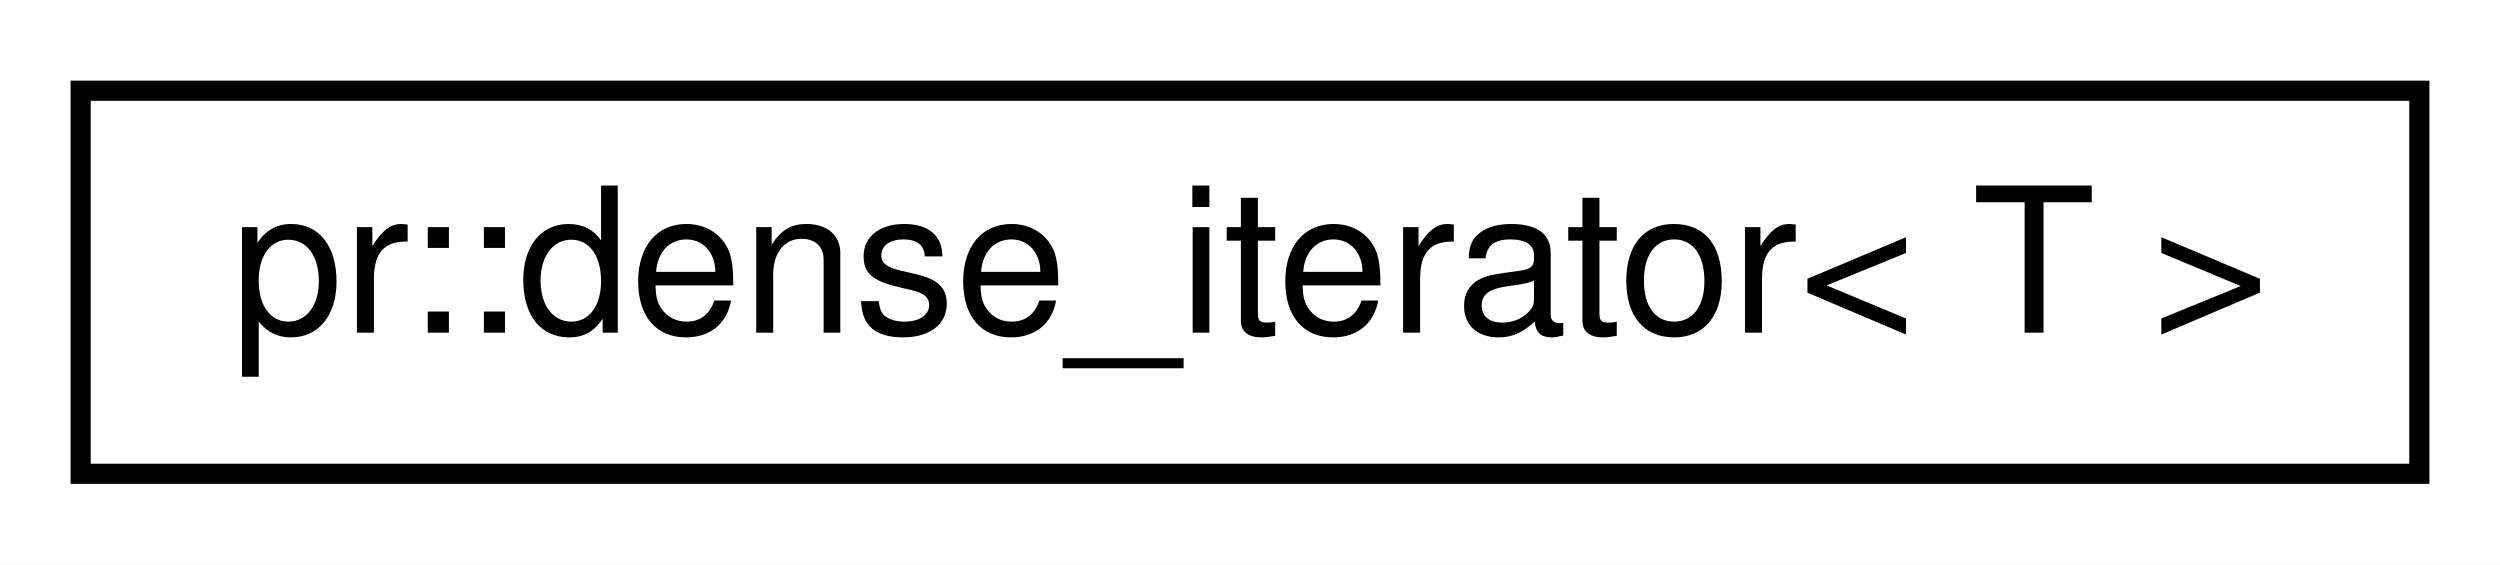
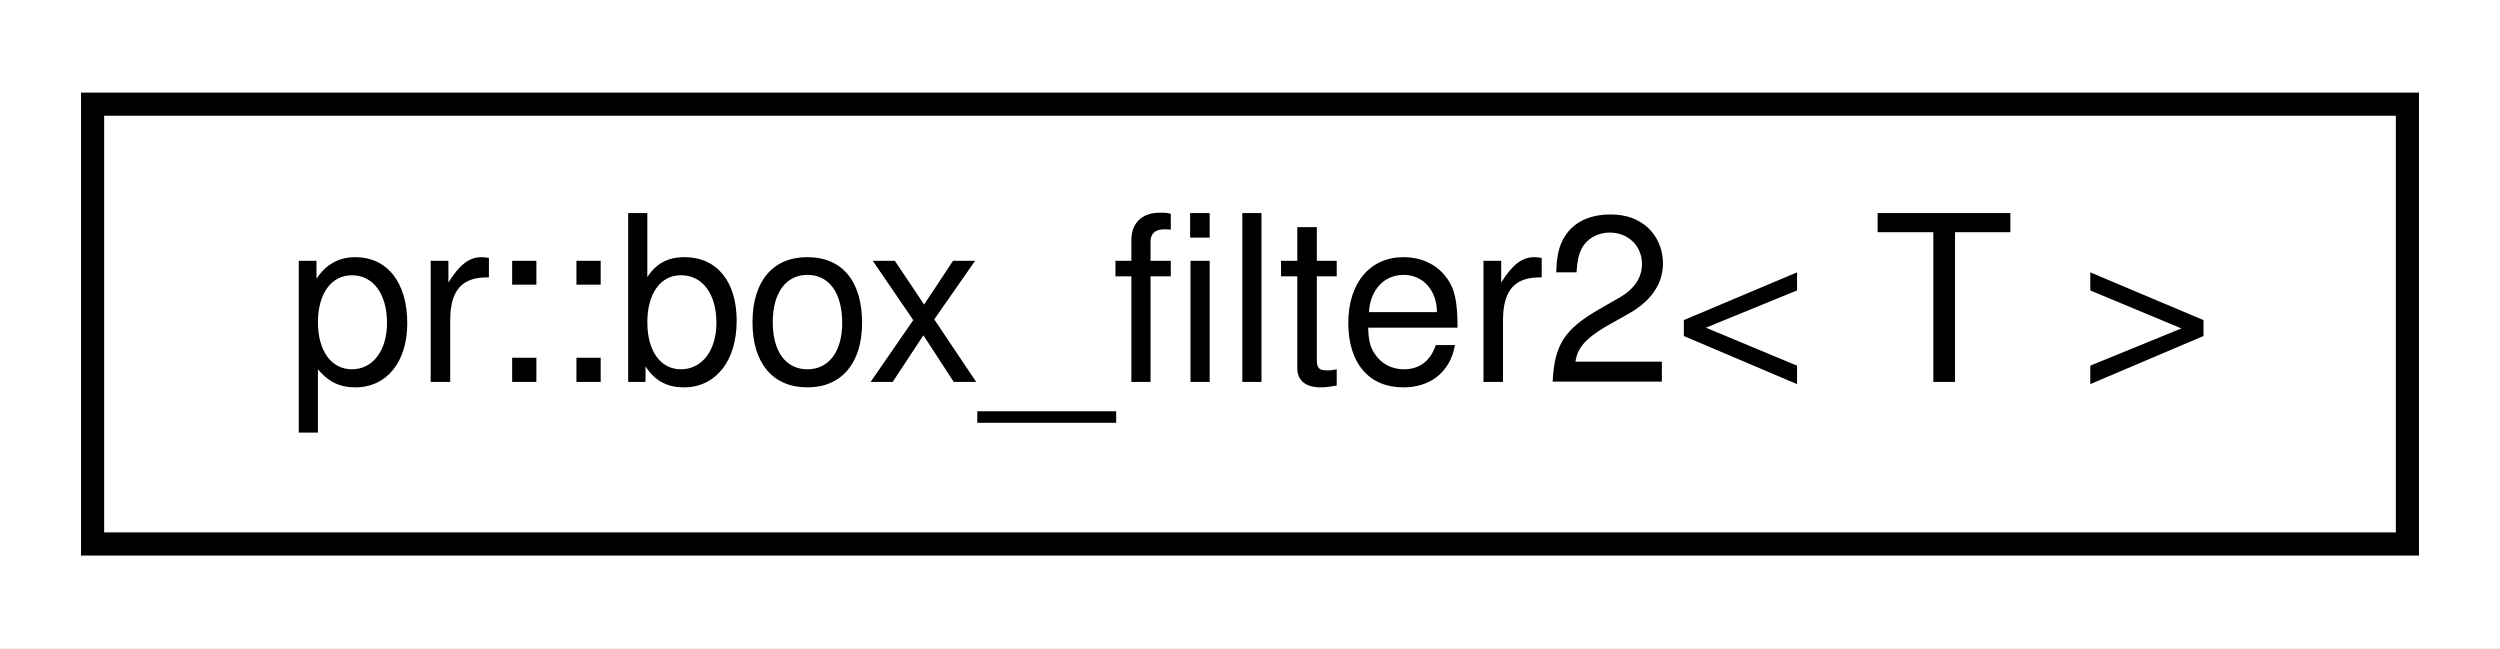
- <svg xmlns="http://www.w3.org/2000/svg" xmlns:xlink="http://www.w3.org/1999/xlink" width="124pt" height="28pt" viewBox="0.00 0.00 124.00 28.00">
+ <svg xmlns="http://www.w3.org/2000/svg" xmlns:xlink="http://www.w3.org/1999/xlink" width="108pt" height="28pt" viewBox="0.00 0.00 108.00 28.00">
  <g id="graph0" class="graph" transform="scale(1 1) rotate(0) translate(4 24)">
-     <polygon fill="#ffffff" stroke="transparent" points="-4,4 -4,-24 120,-24 120,4 -4,4" />
+     <polygon fill="#ffffff" stroke="transparent" points="-4,4 -4,-24 104,-24 104,4 -4,4" />
    <g id="node1" class="node">
      <g id="a_node1">
-         <a xlink:href="classpr_1_1dense__iterator.html" target="_top" xlink:title="Dense iterator. ">
-           <polygon fill="#ffffff" stroke="#000000" points="0,-.5 0,-19.5 116,-19.5 116,-.5 0,-.5" />
-           <text text-anchor="middle" x="58" y="-7.5" font-family="Helvetica,sans-Serif" font-size="10.00" fill="#000000">pr::dense_iterator&lt; T &gt;</text>
+         <a xlink:href="structpr_1_1box__filter2.html" target="_top" xlink:title="Box filter. ">
+           <polygon fill="#ffffff" stroke="#000000" points="0,-.5 0,-19.5 100,-19.5 100,-.5 0,-.5" />
+           <text text-anchor="middle" x="50" y="-7.5" font-family="Helvetica,sans-Serif" font-size="10.00" fill="#000000">pr::box_filter2&lt; T &gt;</text>
        </a>
      </g>
    </g>
  </g>
</svg>
